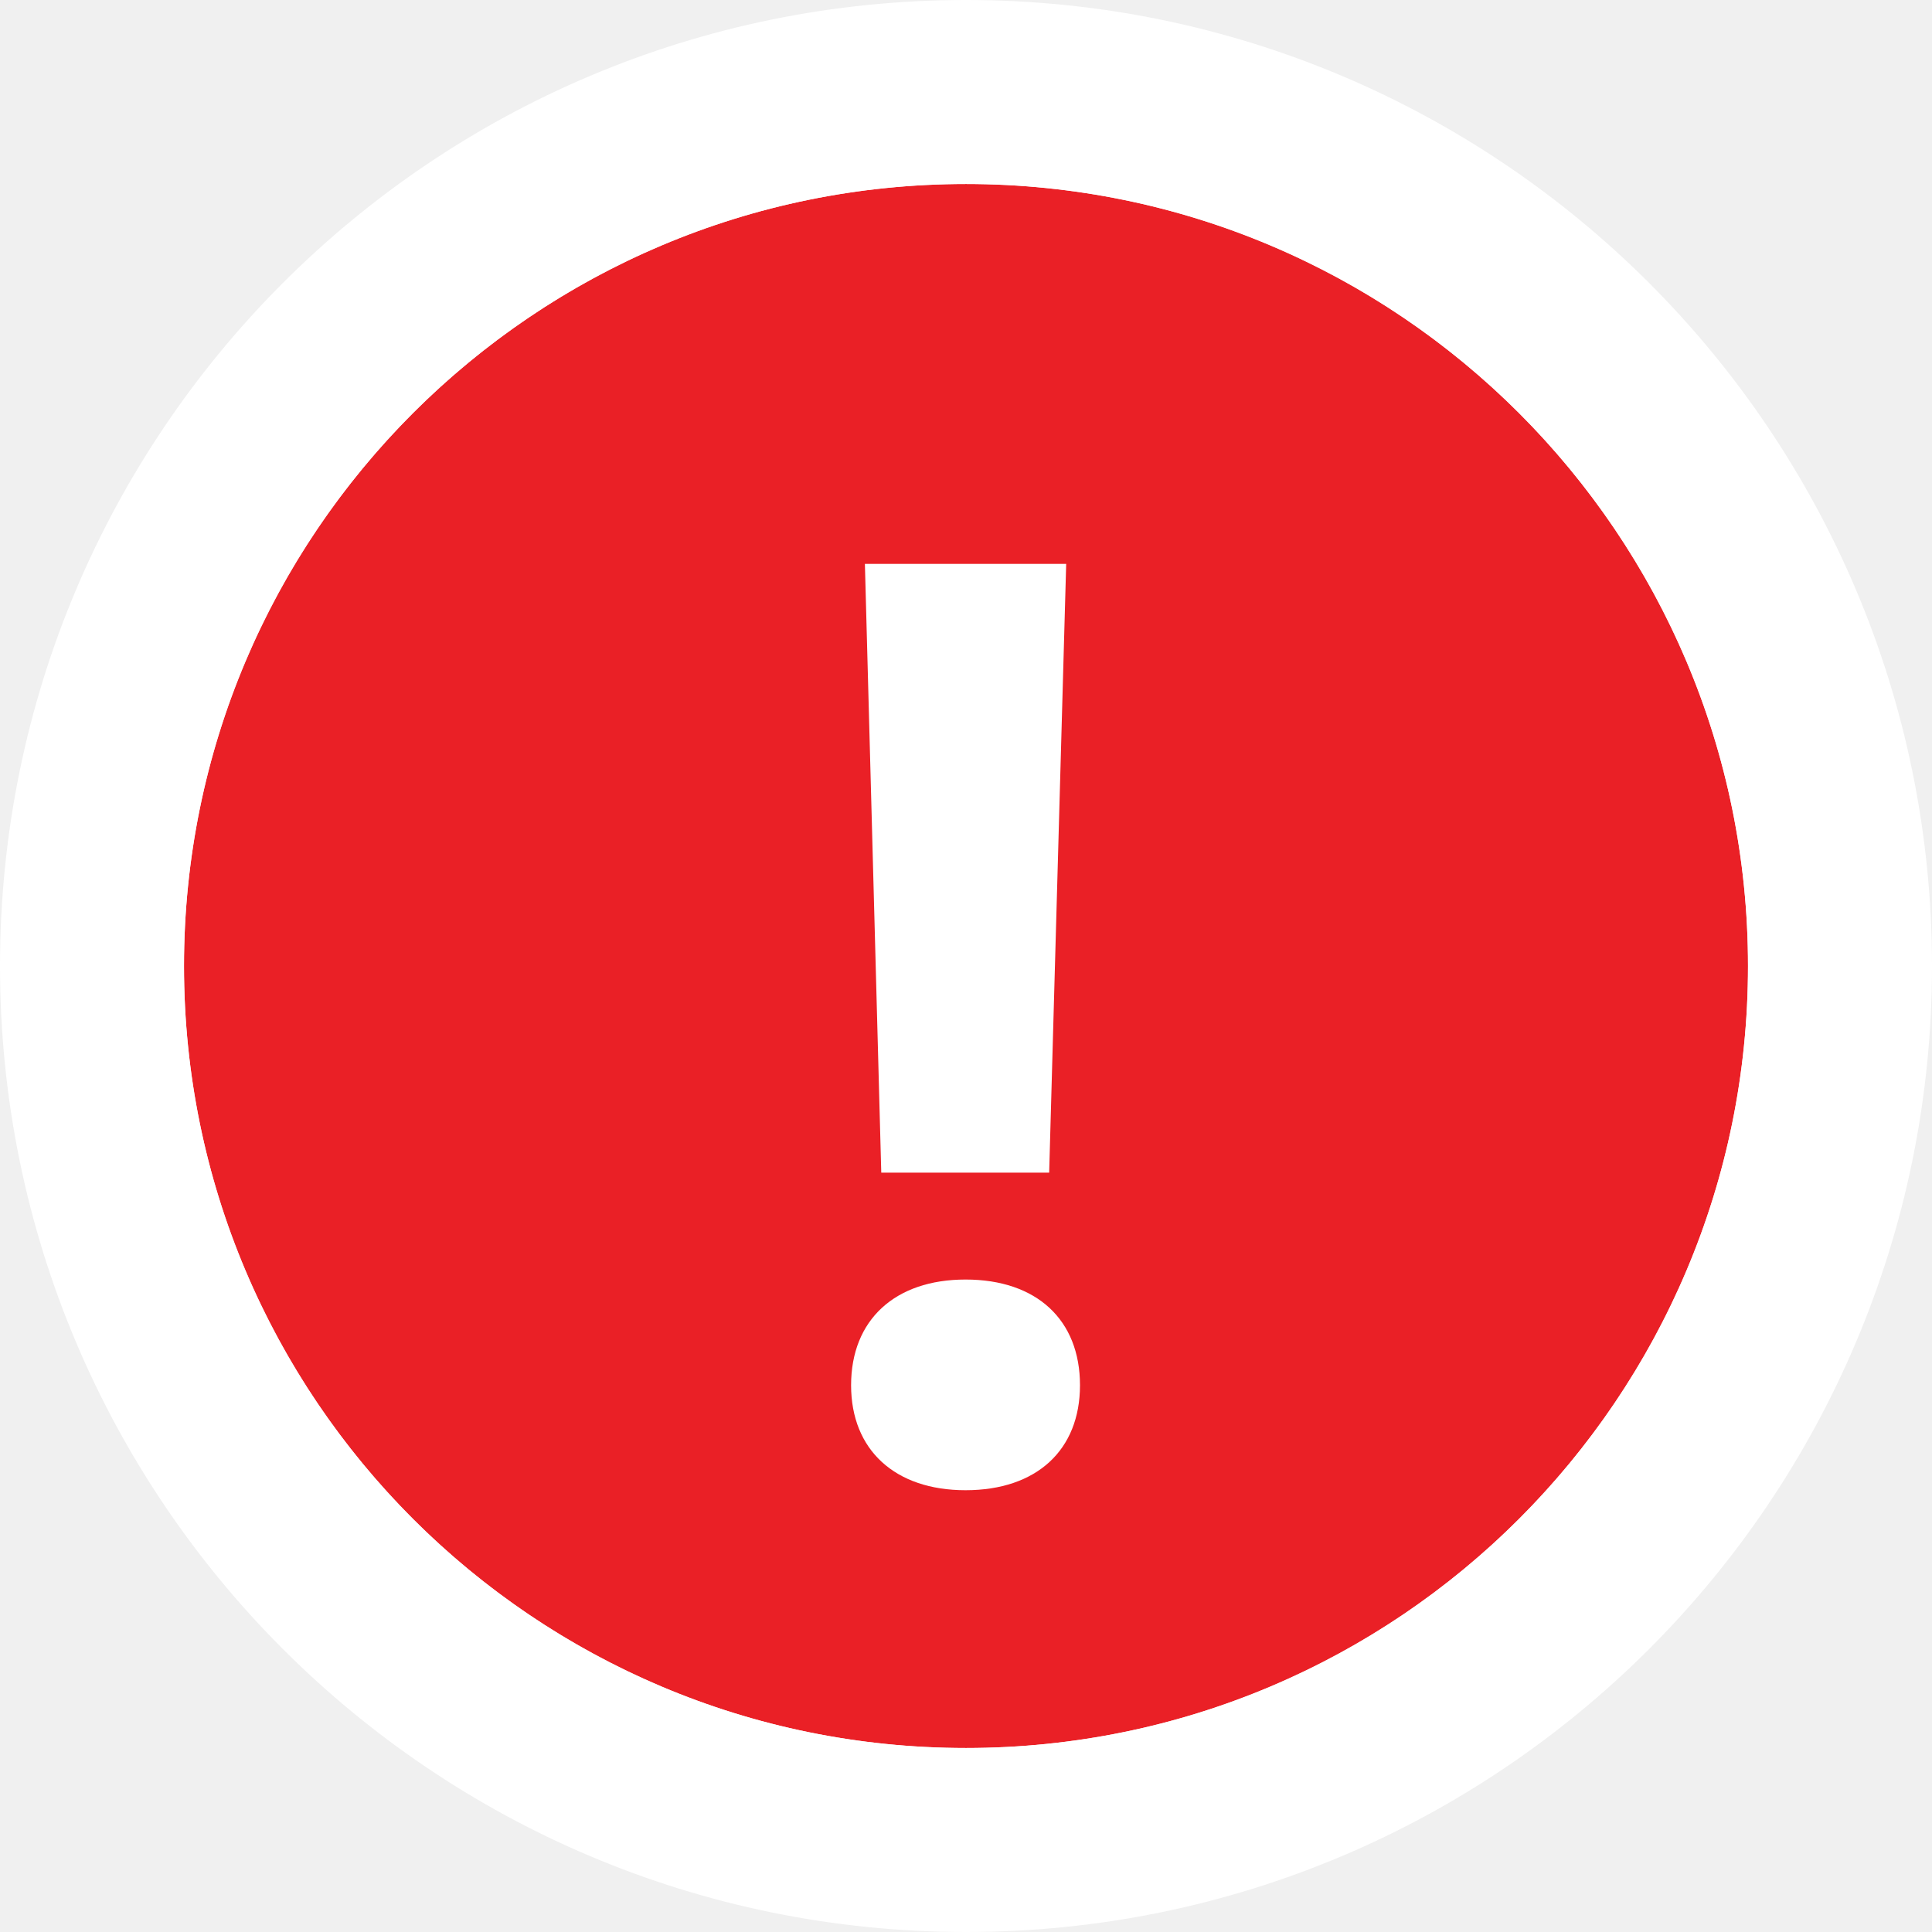
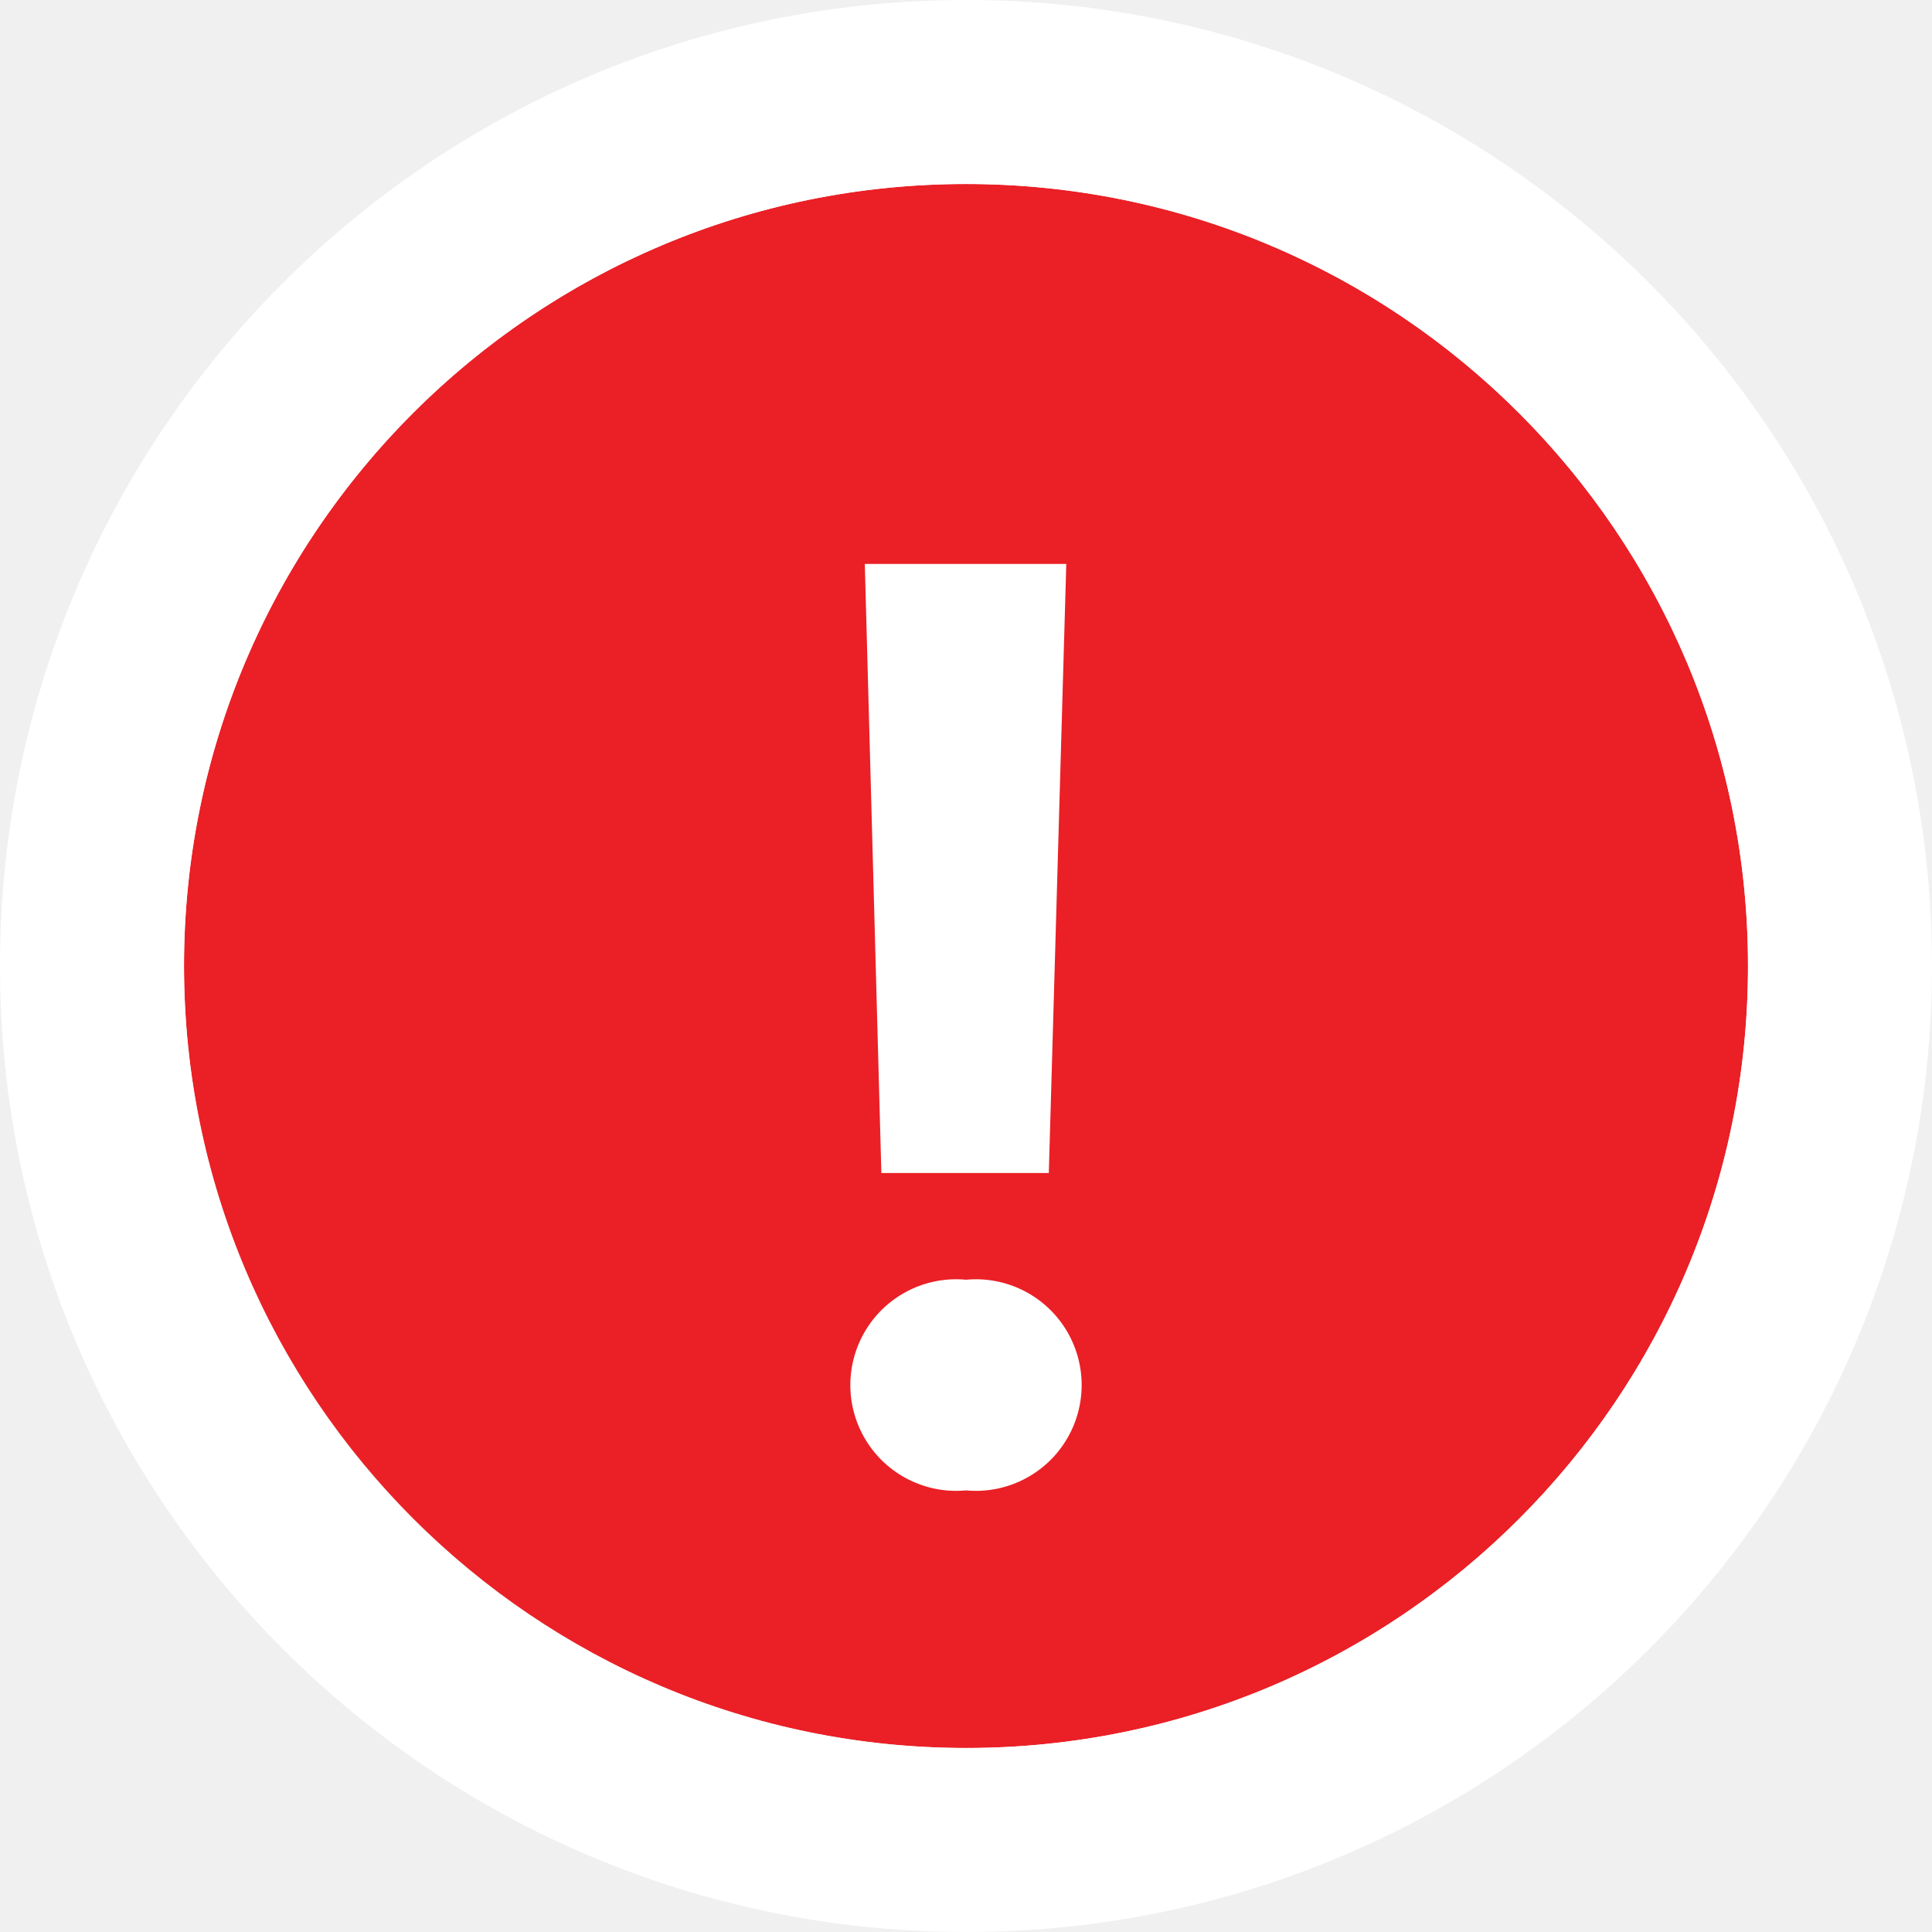
- <svg xmlns="http://www.w3.org/2000/svg" width="21" height="21" viewBox="0 0 21 21" fill="none">
-   <path d="M10.5 19C15.194 19 19 15.194 19 10.5C19 5.806 15.194 2 10.5 2C5.806 2 2 5.806 2 10.5C2 15.194 5.806 19 10.5 19Z" fill="#EA2026" />
-   <path d="M10.5 20C15.747 20 20 15.747 20 10.5C20 5.253 15.747 1 10.5 1C5.253 1 1 5.253 1 10.5C1 15.747 5.253 20 10.5 20Z" stroke="white" stroke-width="2" stroke-miterlimit="10" />
-   <path d="M9.579 12.746H11.404L11.589 6.129H9.401L9.579 12.746ZM10.495 16.198C11.268 16.198 11.739 15.761 11.739 15.057C11.739 14.346 11.268 13.908 10.495 13.908C9.729 13.908 9.251 14.346 9.251 15.057C9.251 15.761 9.729 16.198 10.495 16.198Z" fill="white" />
+ <svg xmlns="http://www.w3.org/2000/svg" viewBox="0 0 21 21">
+   <g id="e579eb8c-4fbd-4efb-96ea-ff68e407715c" data-name="Lag 2">
+     <g id="fd0b2d6f-88fc-4a3f-9124-64332034f835" data-name="Lag 1">
+       <path d="M10.5,19A8.5,8.5,0,1,0,2,10.5,8.51,8.51,0,0,0,10.5,19Z" fill="#ea2026" />
+       <path d="M10.5,20A9.5,9.5,0,1,0,1,10.5,9.5,9.5,0,0,0,10.5,20Z" fill="none" stroke="#fff" stroke-miterlimit="10" stroke-width="2" />
+       <path d="M9.58,12.75H11.4l.19-6.62H9.4Zm.92,3.45a1.15,1.15,0,1,0,0-2.29,1.15,1.15,0,1,0,0,2.29Z" fill="#fff" />
+     </g>
+   </g>
</svg>
